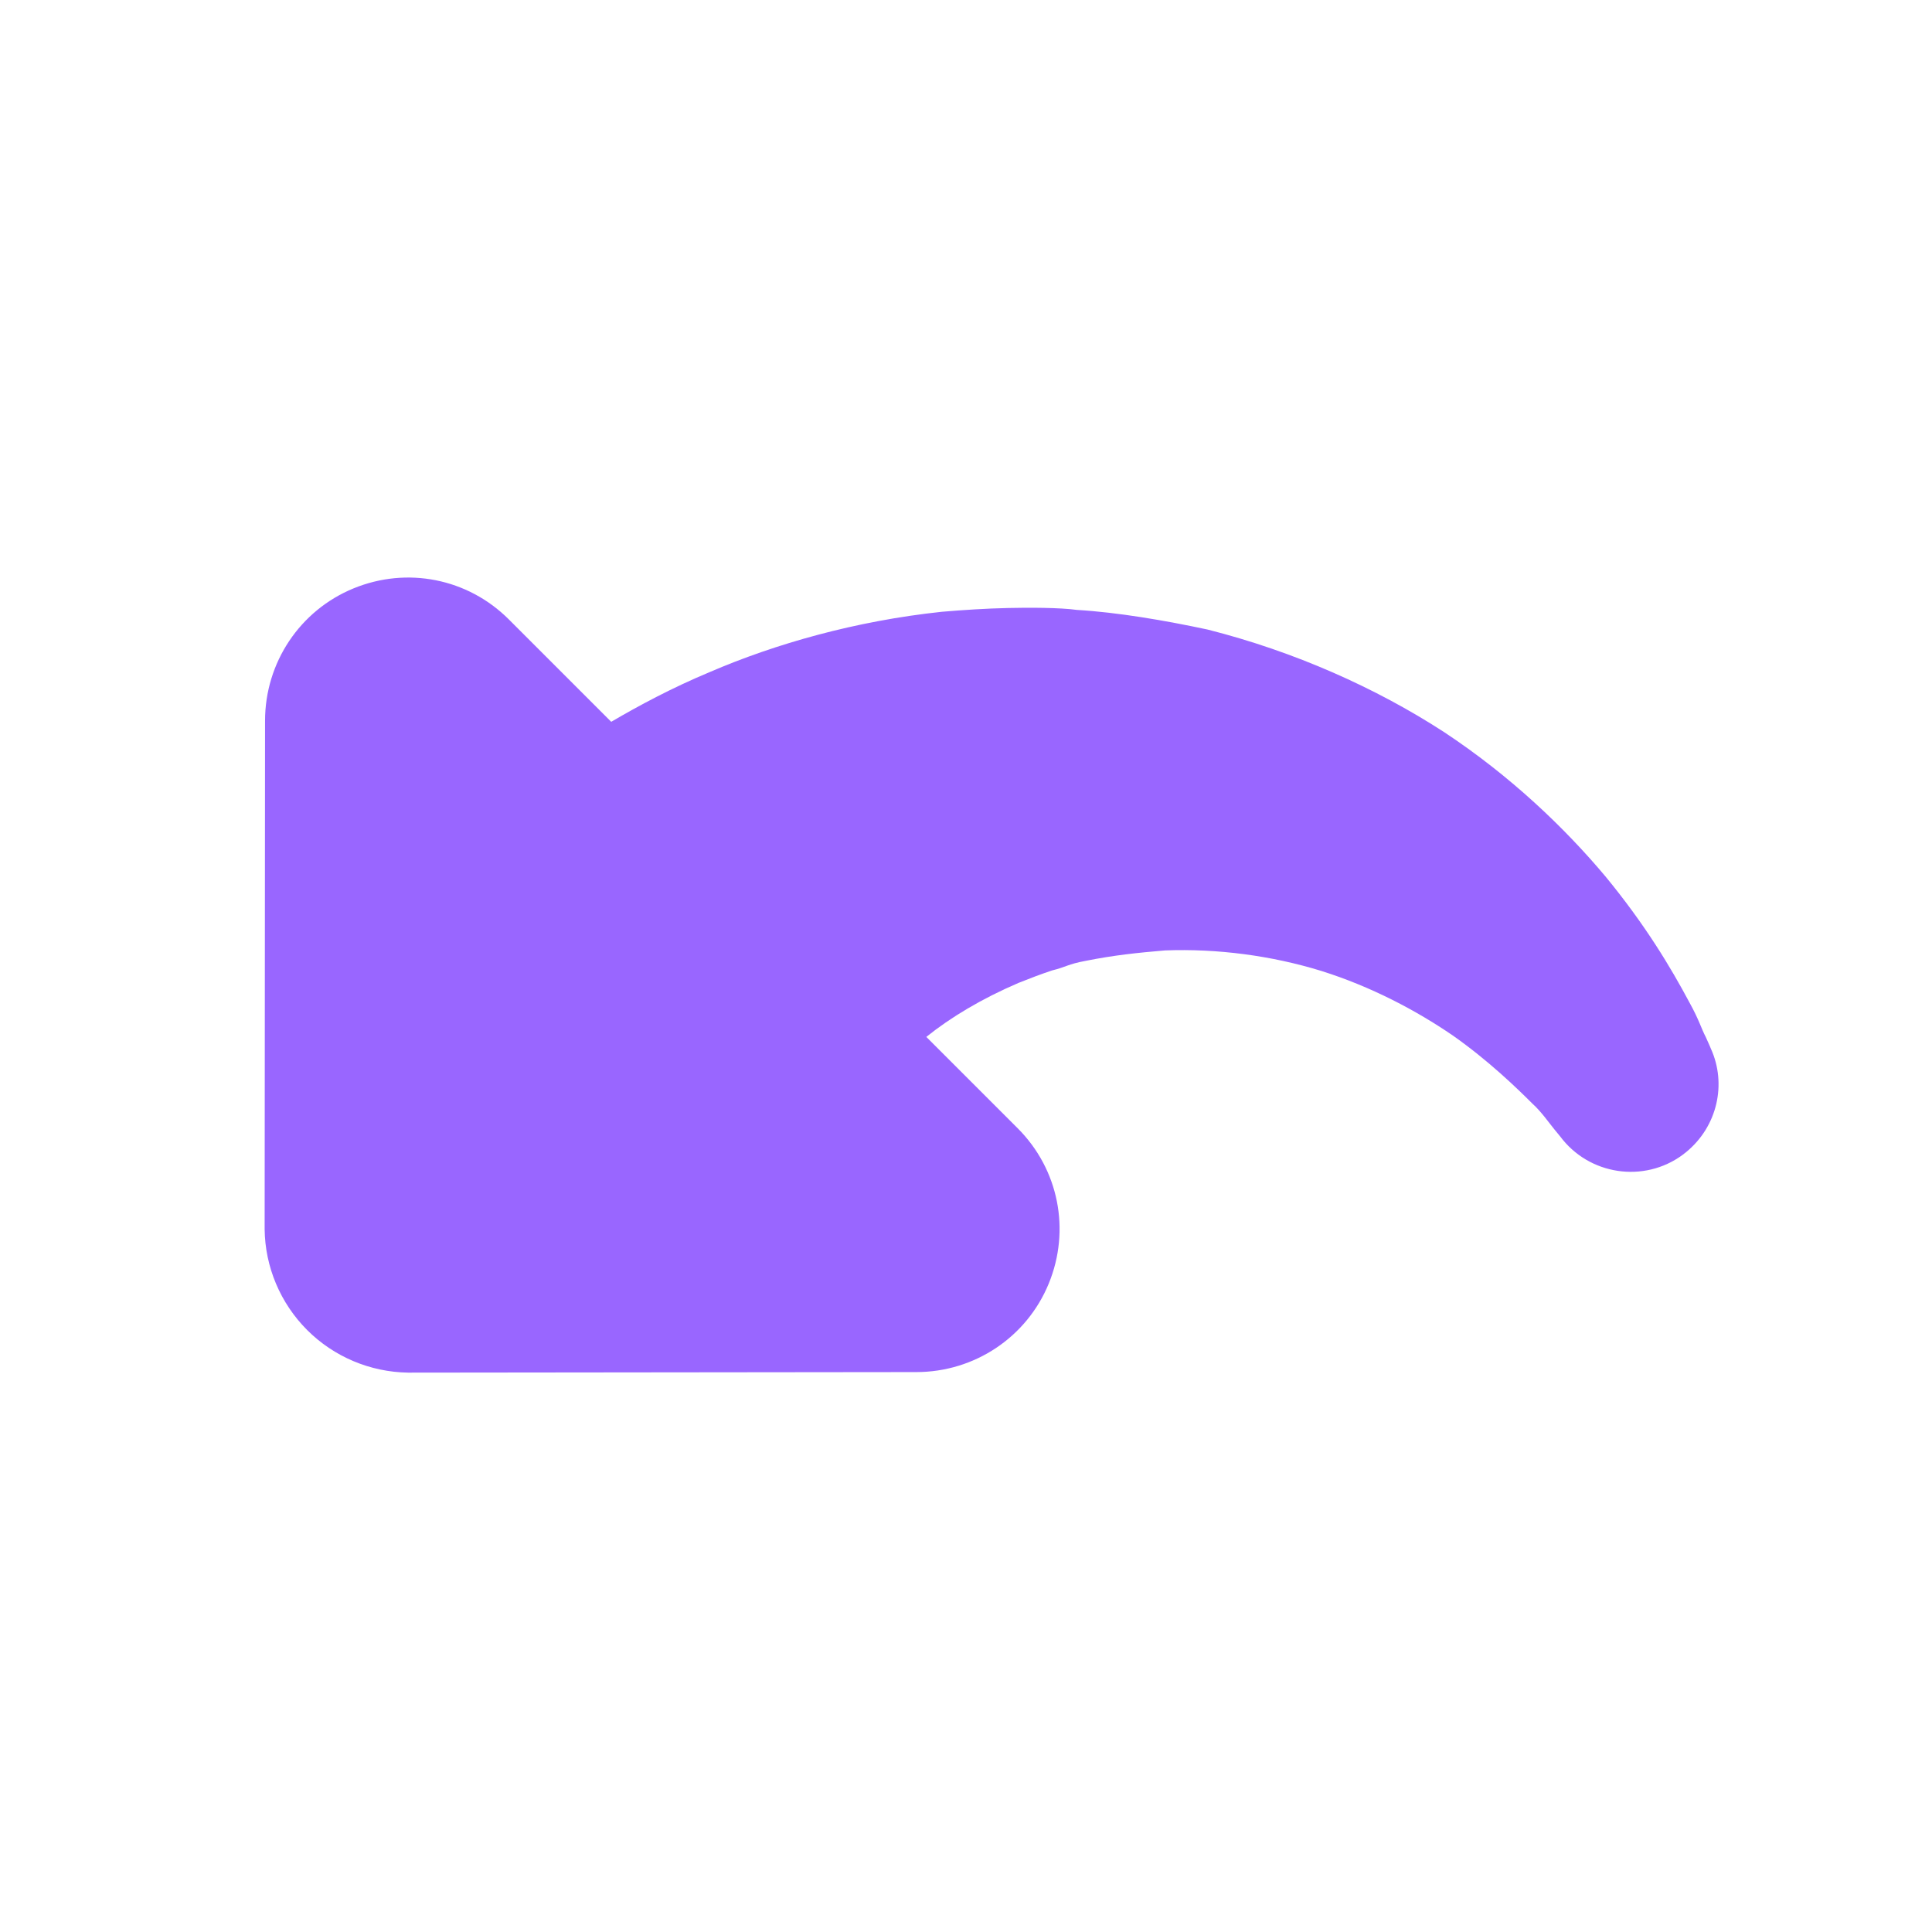
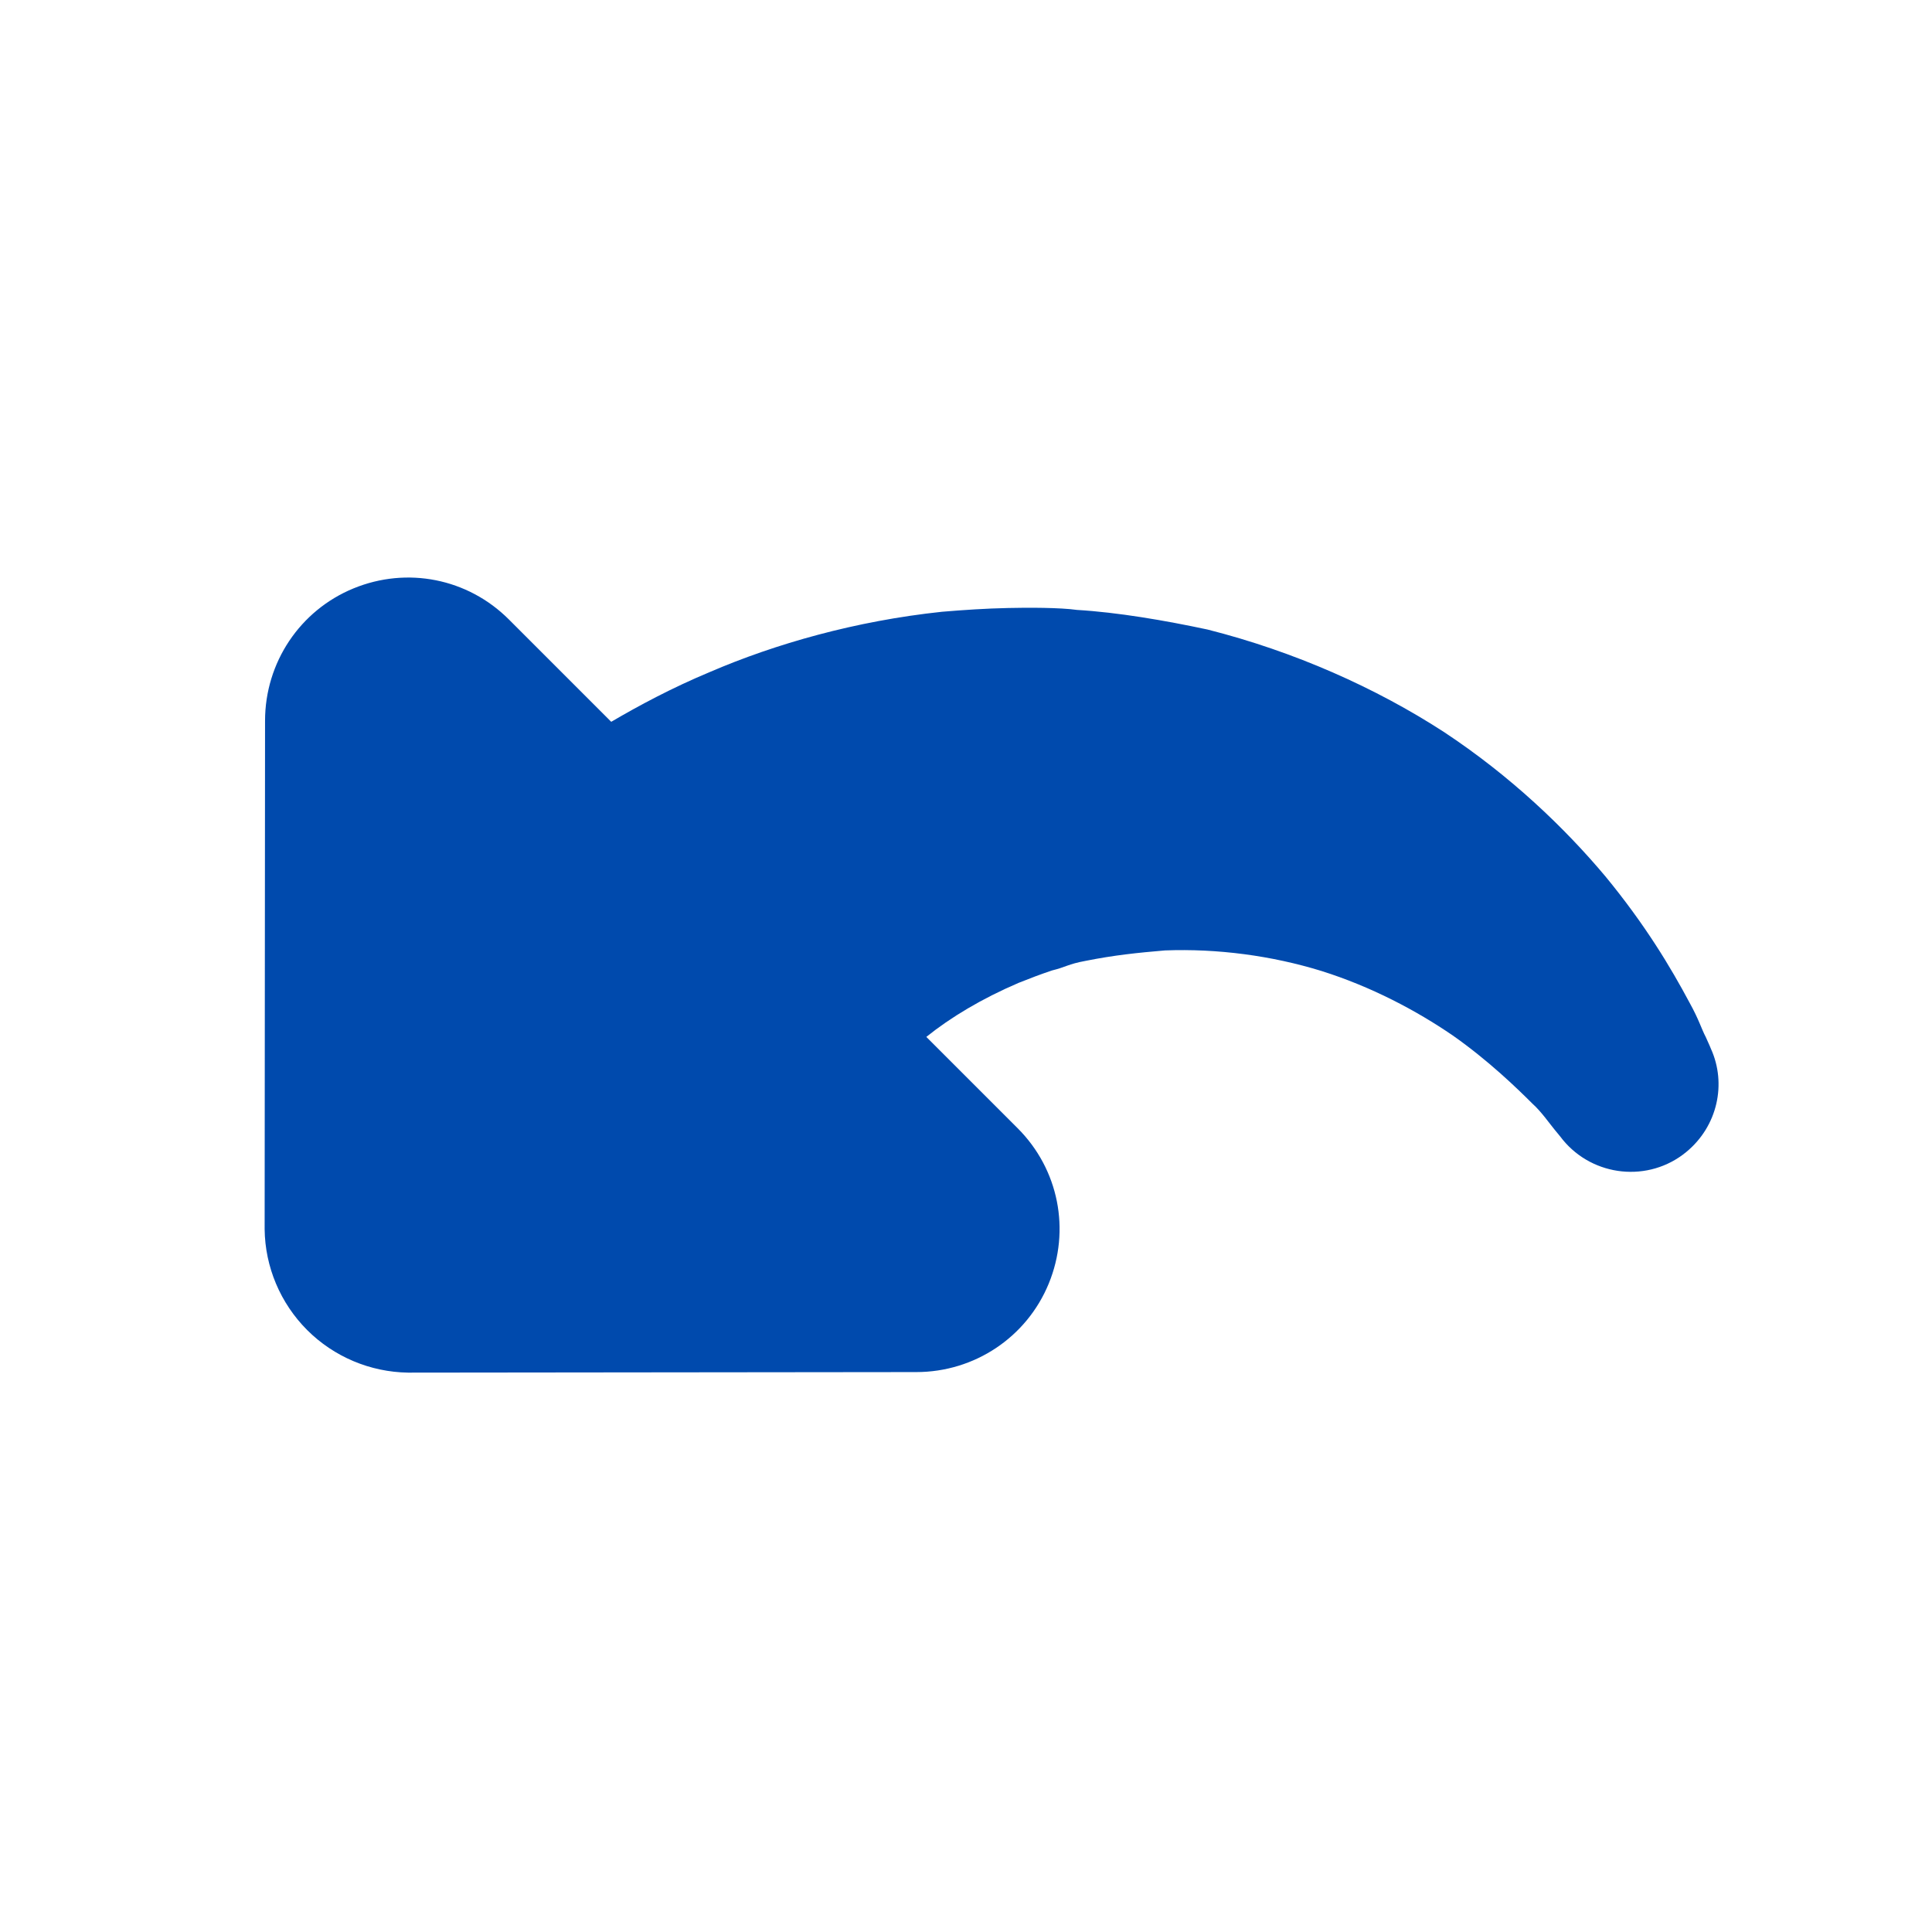
<svg xmlns="http://www.w3.org/2000/svg" width="20px" height="20px" viewBox="0 0 20 20" version="1.1">
  <defs />
  <g id="Page-1" stroke="none" stroke-width="1" fill="none" fill-rule="evenodd">
-     <g id="undo" fill="#9966FF">
+     <g id="undo" fill="#004AAD">
      <path d="M15.558,12.77 L11.84,16.494 C11.561,16.767 11.183,16.921 10.79,16.921 C10.399,16.921 10.021,16.767 9.74,16.494 L6.024,12.77 C5.597,12.343 5.471,11.706 5.702,11.153 C5.933,10.6 6.465,10.243 7.067,10.243 L8.404,10.243 C8.369,9.921 8.278,9.557 8.124,9.172 C8.076,9.06 8.026,8.948 7.97,8.836 C7.893,8.71 7.901,8.675 7.795,8.521 C7.627,8.269 7.473,8.08 7.29,7.863 C6.92,7.464 6.472,7.121 5.996,6.869 C5.513,6.617 5.009,6.463 4.561,6.379 C4.12,6.302 3.714,6.295 3.476,6.295 C3.357,6.288 3.203,6.316 3.126,6.323 C3.042,6.33 2.993,6.337 2.993,6.337 C2.496,6.386 2.048,6.022 1.999,5.525 C1.957,5.105 2.202,4.727 2.573,4.587 C2.573,4.587 2.622,4.566 2.699,4.538 C2.79,4.51 2.874,4.461 3.07,4.405 C3.462,4.286 3.959,4.16 4.61,4.097 C5.254,4.041 6.031,4.055 6.851,4.223 C7.669,4.398 8.53,4.727 9.328,5.203 C9.706,5.448 10.112,5.735 10.427,6.015 C10.567,6.12 10.805,6.358 10.945,6.505 C11.106,6.673 11.253,6.841 11.401,7.016 C11.967,7.716 12.387,8.472 12.66,9.158 C12.821,9.55 12.933,9.921 13.017,10.243 L14.515,10.243 C15.117,10.243 15.649,10.6 15.88,11.153 C16.111,11.706 15.985,12.343 15.558,12.77" id="Fill-1" transform="translate(8.994247, 10.49425) scale(-1, 1) rotate(-45) translate(-8.994247, -10.49425) " />
    </g>
  </g>
</svg>
